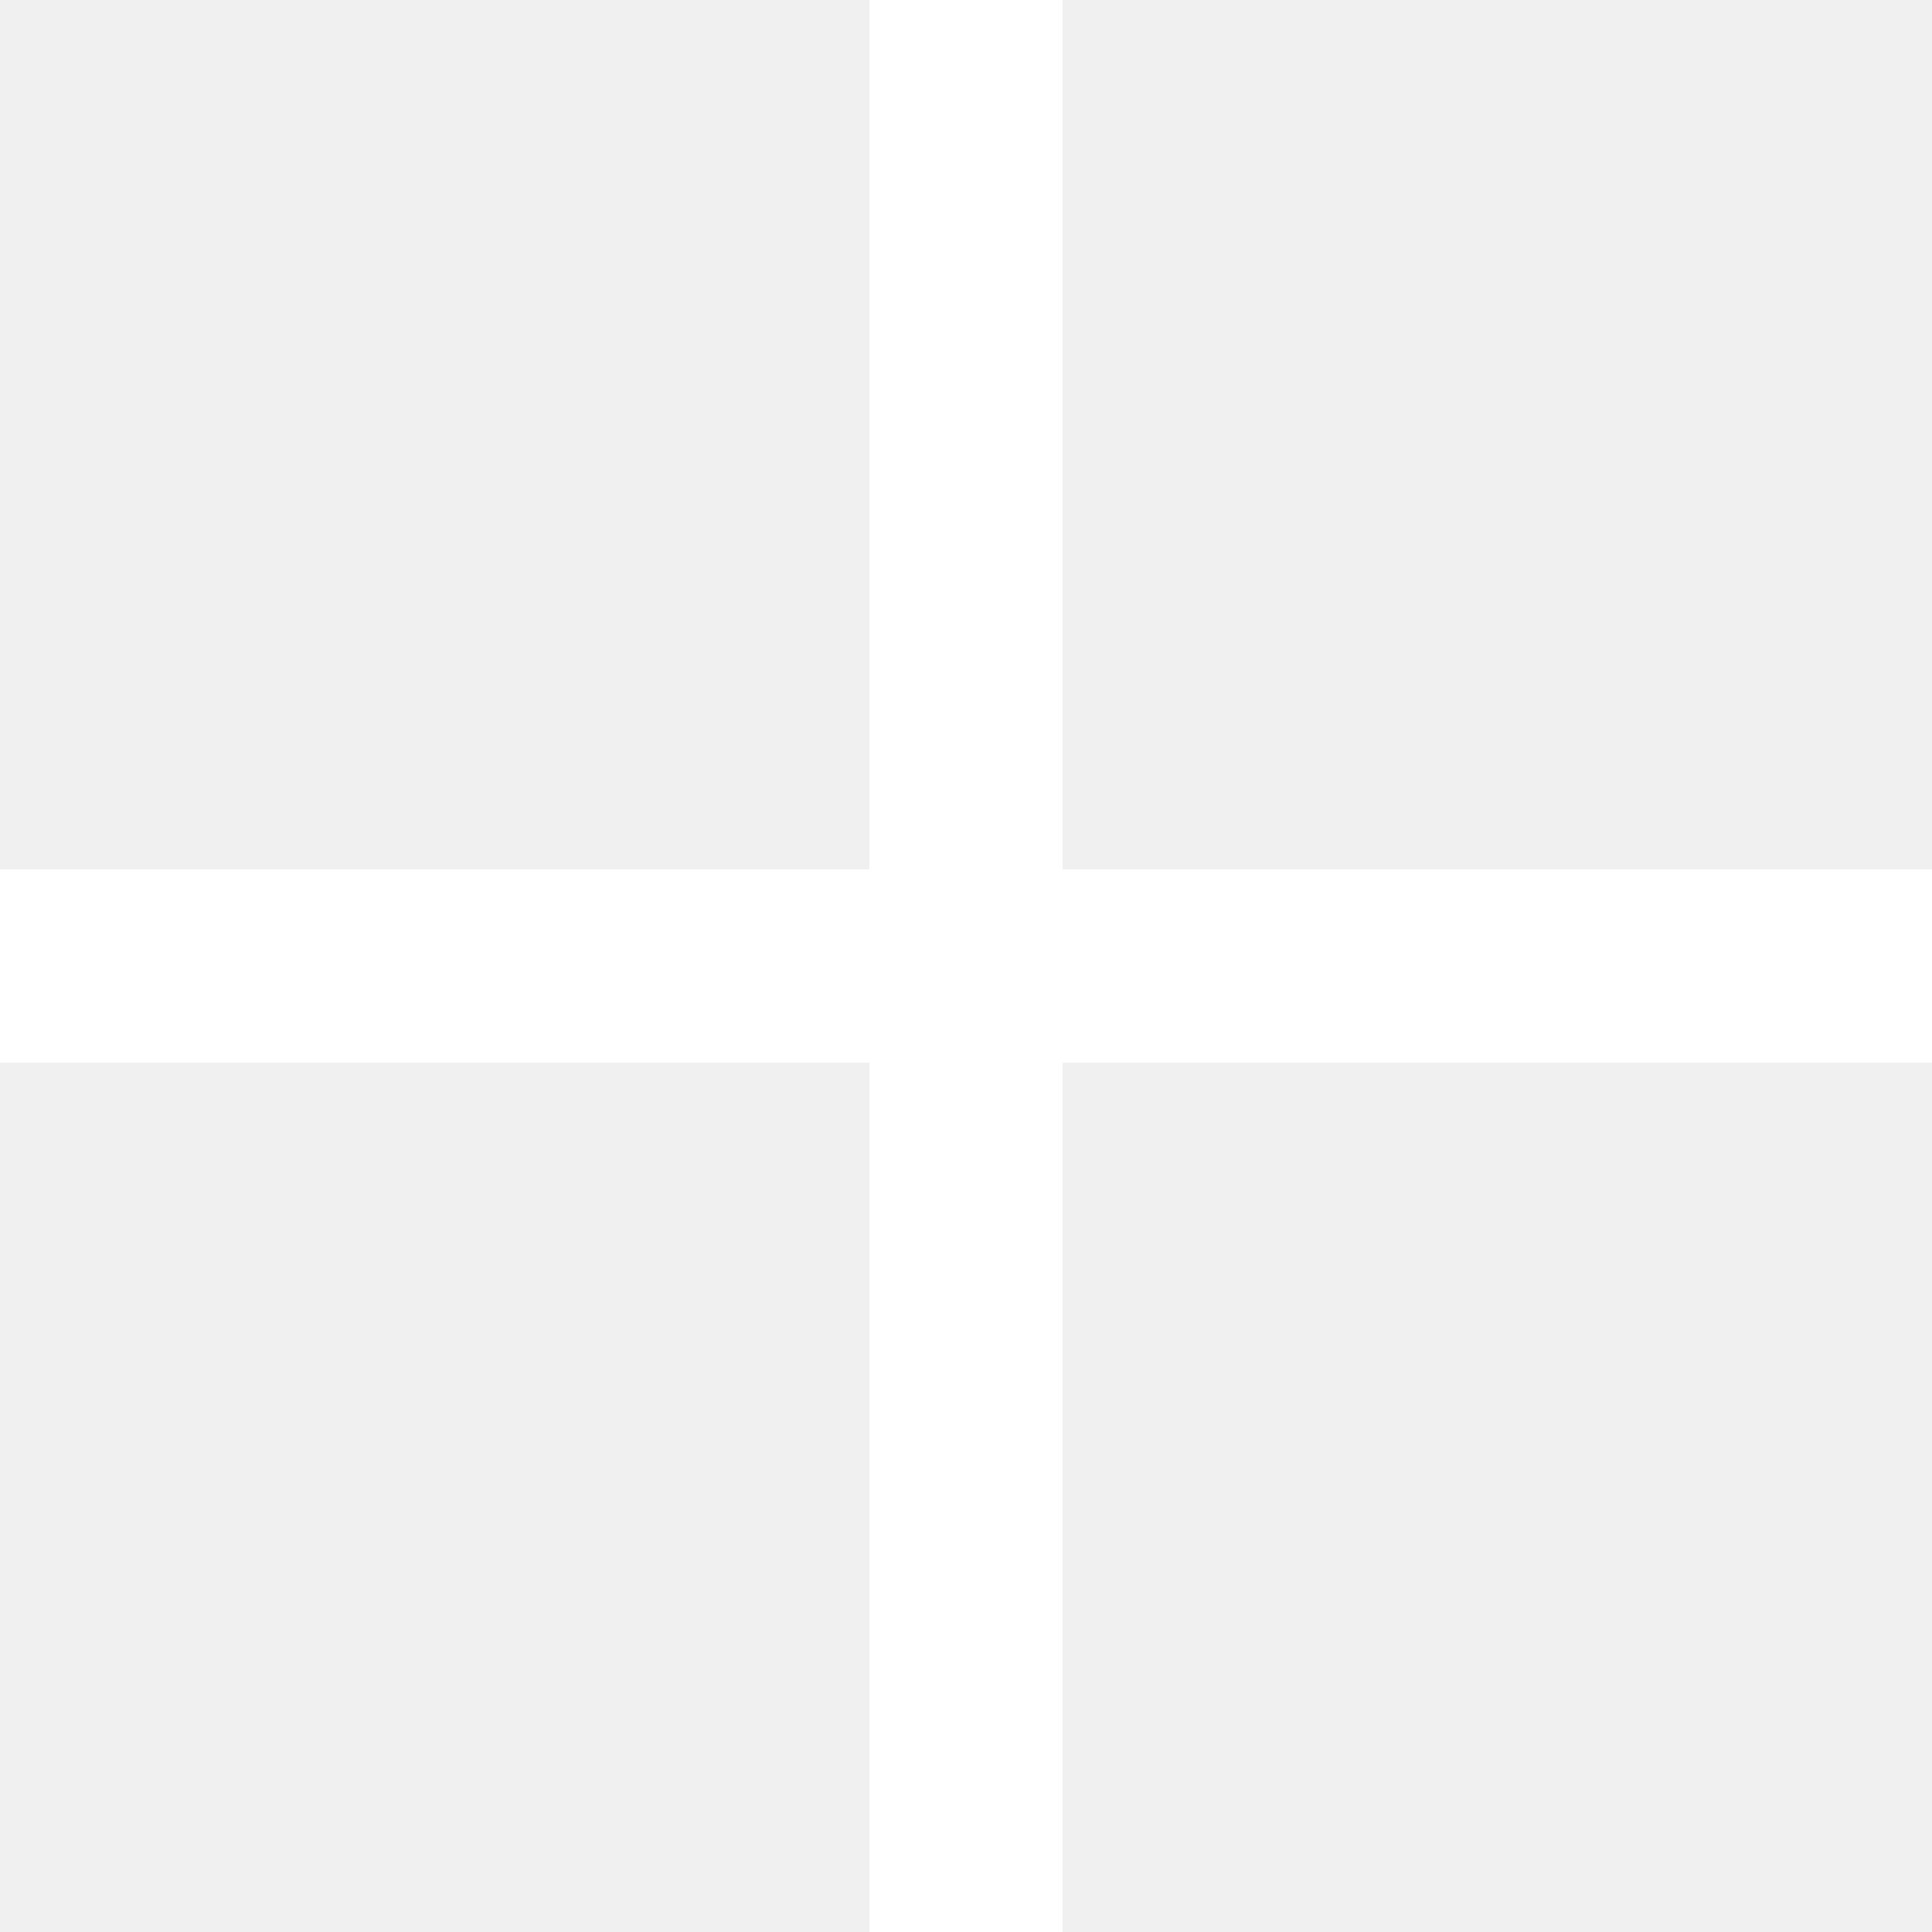
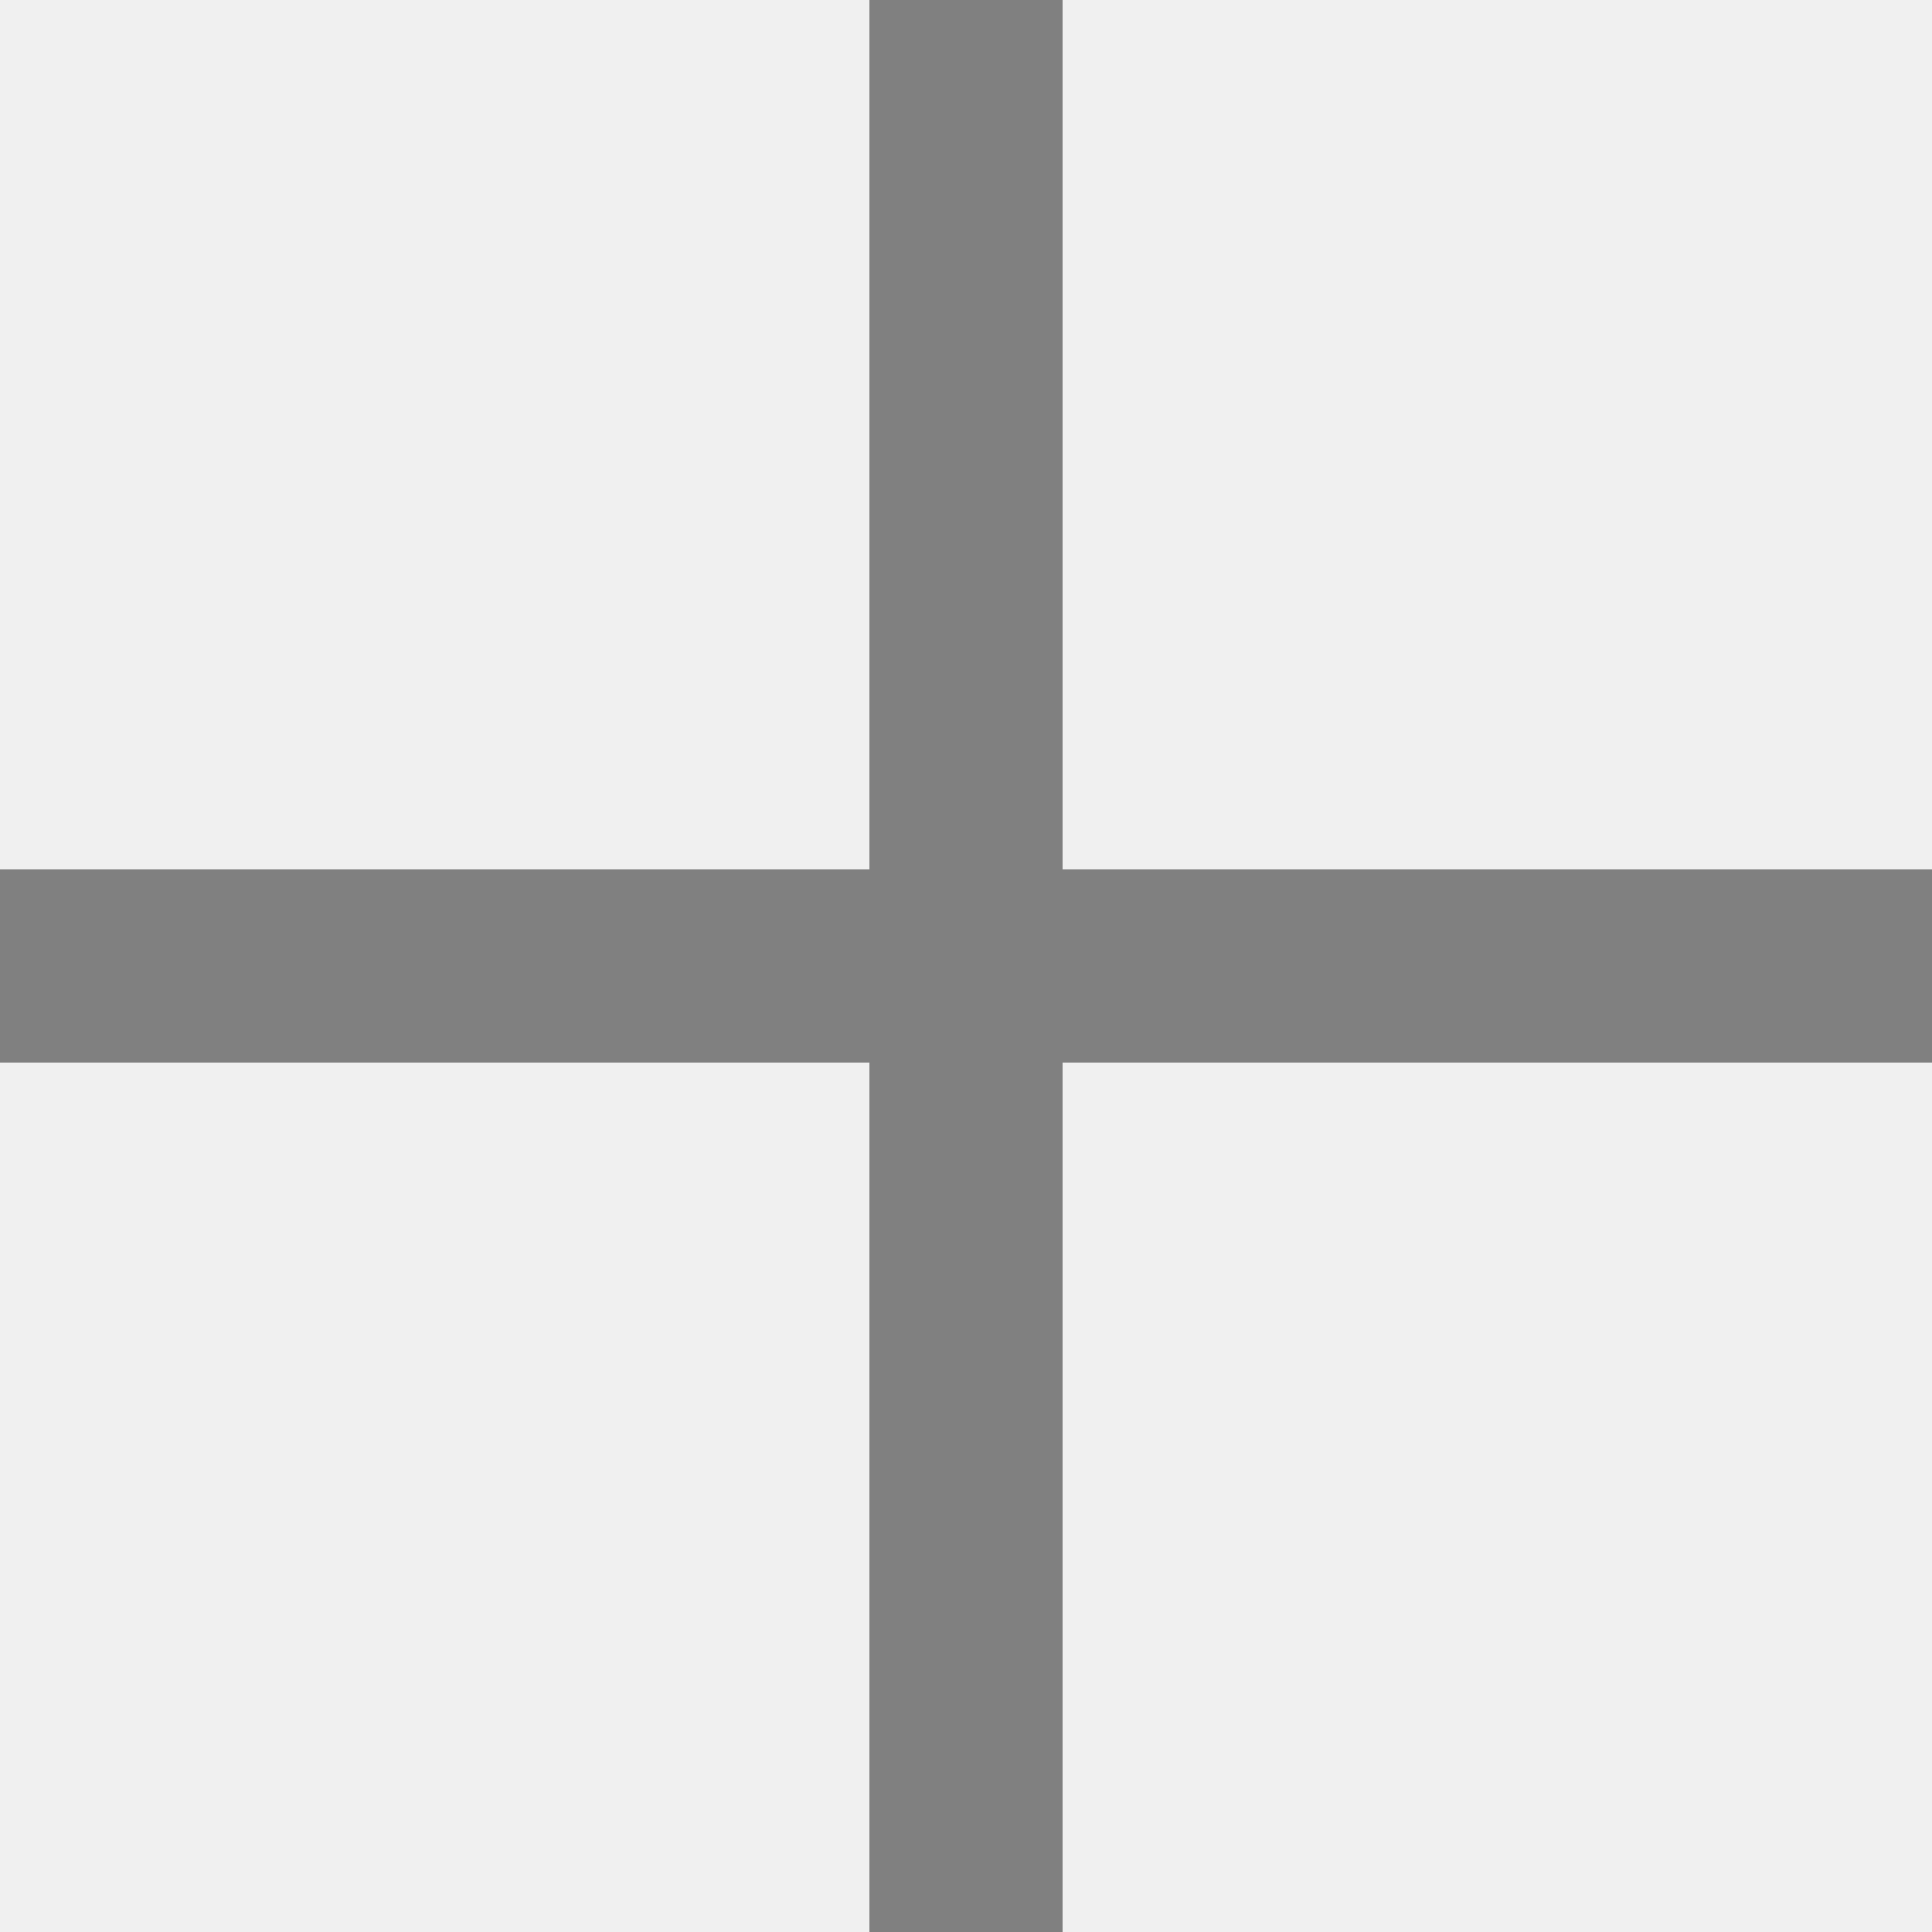
<svg xmlns="http://www.w3.org/2000/svg" width="24" height="24" viewBox="0 0 24 24" fill="none">
-   <path fill-rule="evenodd" clip-rule="evenodd" d="M10.8 0V10.8H0V13.2H10.8V24H13.2V13.2H24V10.8H13.2V0H10.8Z" fill="white" />
+   <path fill-rule="evenodd" clip-rule="evenodd" d="M10.8 0V10.8H0V13.2H10.8V24H13.2V13.2H24V10.8H13.2V0H10.8Z" fill="gray" />
</svg>
